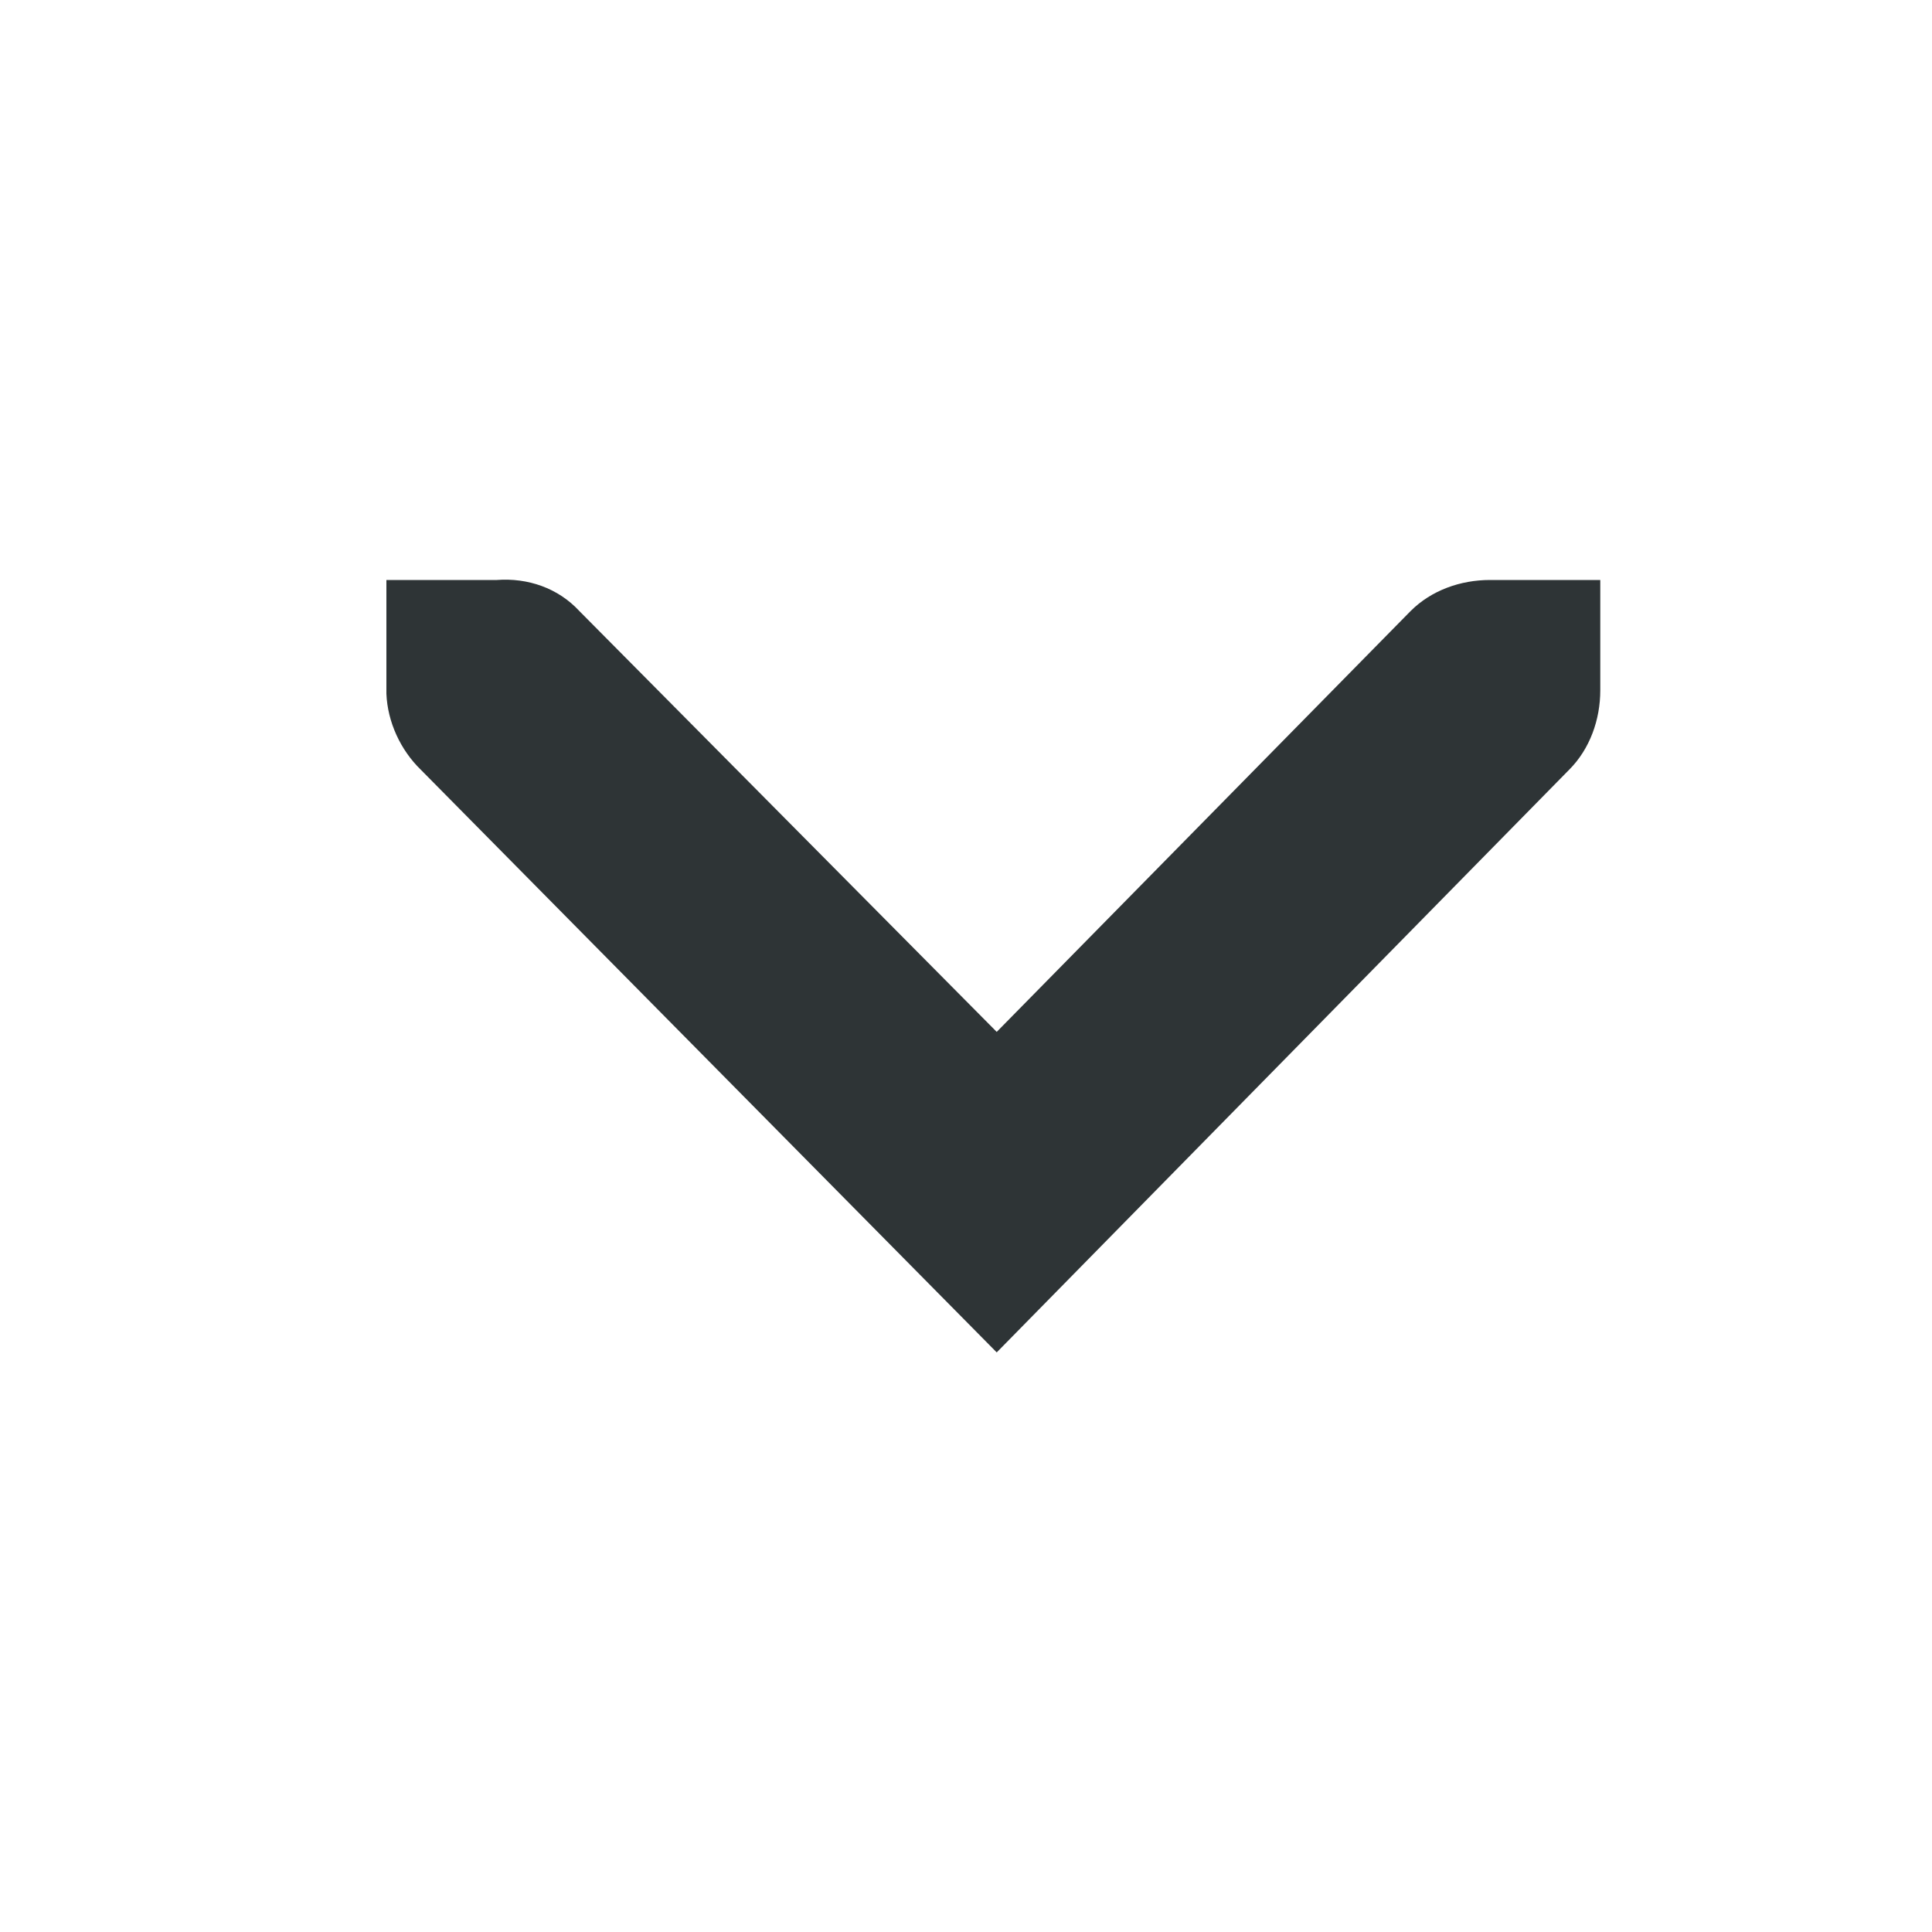
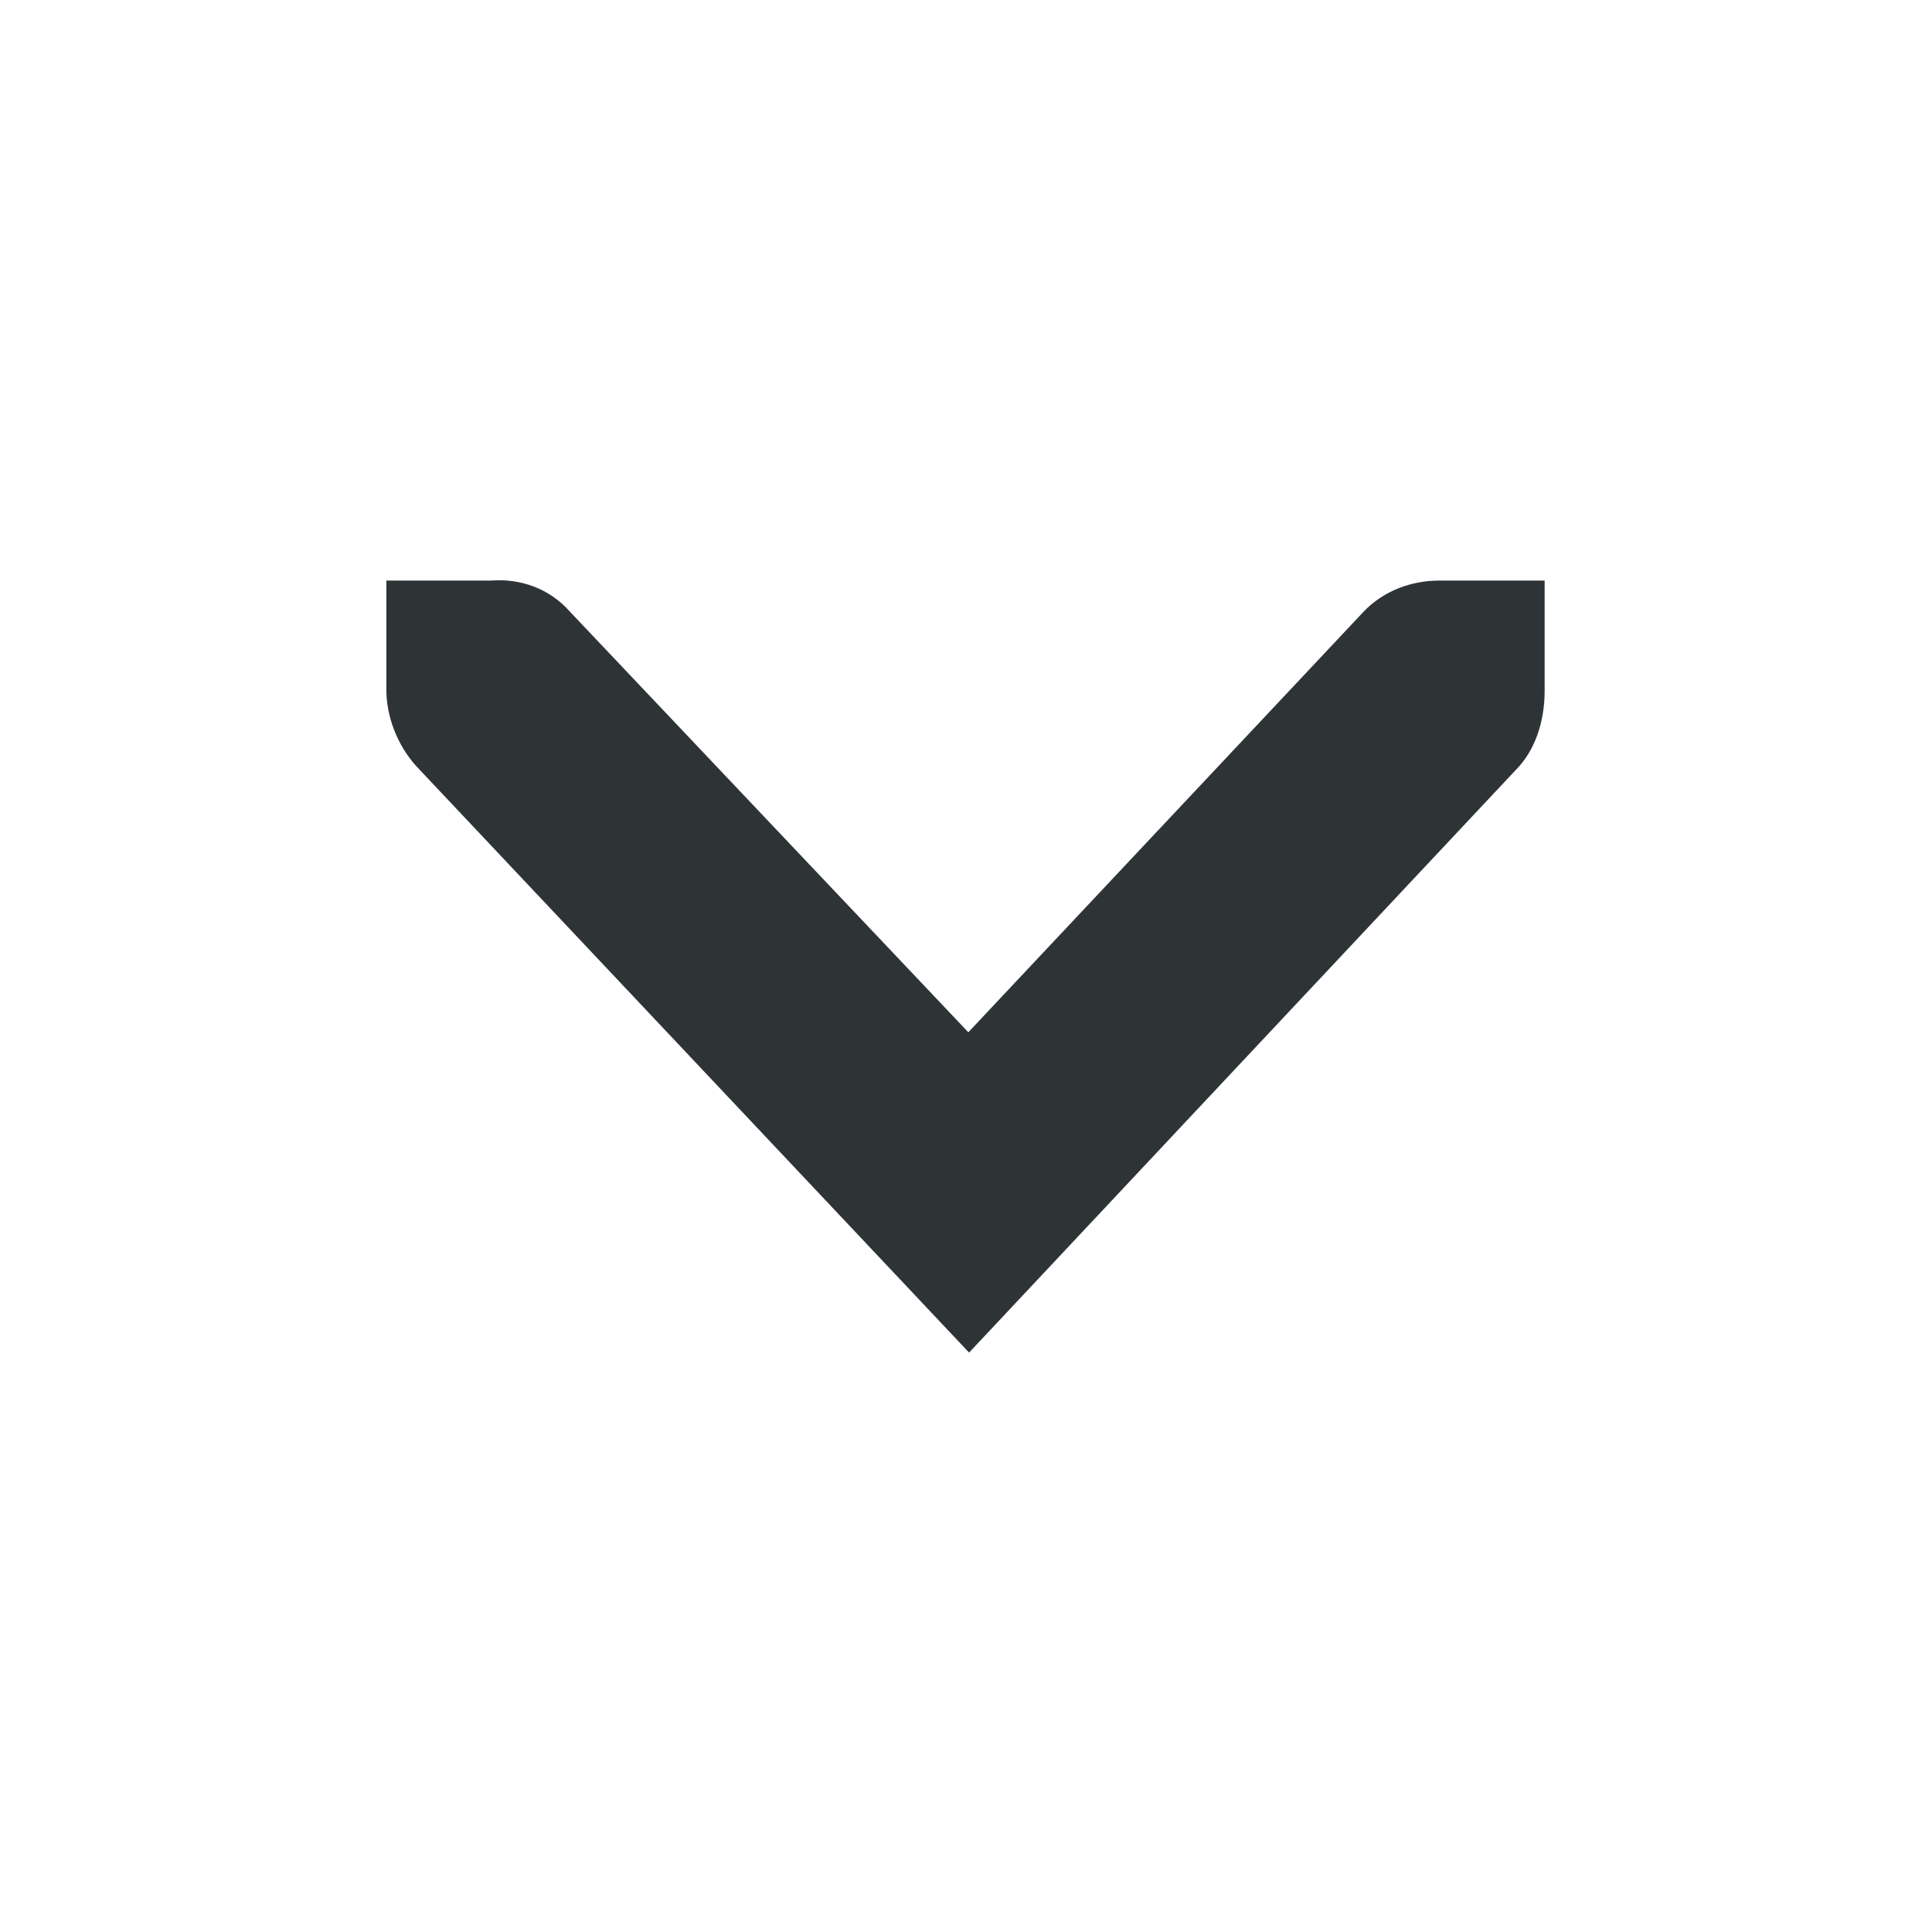
- <svg xmlns="http://www.w3.org/2000/svg" id="svg7384" version="1.1" height="10" width="10">
-   <defs id="defs7386" />
-   <g transform="translate(-180,-632)" id="layer9" style="display:inline" />
-   <g transform="translate(-180,-632)" id="layer10" />
-   <g transform="translate(-180,-632)" id="layer11" />
-   <g transform="translate(-180,-632)" id="layer12">
-     <path d="m 182,635.002 0,0.571 c -7e-5,0.006 -2.6e-4,0.012 0,0.018 0.006,0.146 0.073,0.291 0.178,0.393 L 185.159,639 l 2.963,-3.016 c 0.107,-0.107 0.161,-0.259 0.161,-0.411 l 0,-0.571 -0.571,0 c -0.152,0 -0.303,0.053 -0.411,0.161 l -2.142,2.178 -2.16,-2.178 c -0.111,-0.12 -0.268,-0.173 -0.428,-0.161 l -0.571,0 z" id="path10839-9-9-8" style="font-size:medium;font-style:normal;font-variant:normal;font-weight:normal;font-stretch:normal;text-indent:0;text-align:start;text-decoration:none;line-height:normal;letter-spacing:normal;word-spacing:normal;text-transform:none;direction:ltr;text-anchor:start;color:#bebebe;fill:#2e3436;fill-opacity:1;fill-rule:nonzero;stroke:none;stroke-width:1.781;marker:none;visibility:visible;display:inline;overflow:visible;font-family:Andale Mono;-inkscape-font-specification:Andale Mono" />
+ <svg xmlns="http://www.w3.org/2000/svg" height="10" width="10" version="1.1">
+   <g transform="translate(-180,-632)">
+     <path style="color:#bebebe;text-transform:none;text-indent:0" d="m182 635v0.571c-0 0.006-0 0.012 0 0.018 0.006 0.146 0.07 0.291 0.17 0.393l2.846 3.019 2.829-3.015c0.1-0.1 0.15-0.25 0.15-0.41v-0.571h-0.545c-0.145 0-0.289 0.053-0.392 0.161l-2.046 2.177-2.062-2.177c-0.106-0.12-0.256-0.173-0.409-0.161h-0.54z" fill="#2e3436" />
  </g>
-   <g transform="translate(-180,-632)" id="layer13" />
-   <g transform="translate(-180,-632)" id="layer14" />
-   <g transform="translate(-180,-632)" id="layer15" style="display:inline" />
-   <g transform="translate(-180,-632)" id="g4953" style="display:inline" />
</svg>
